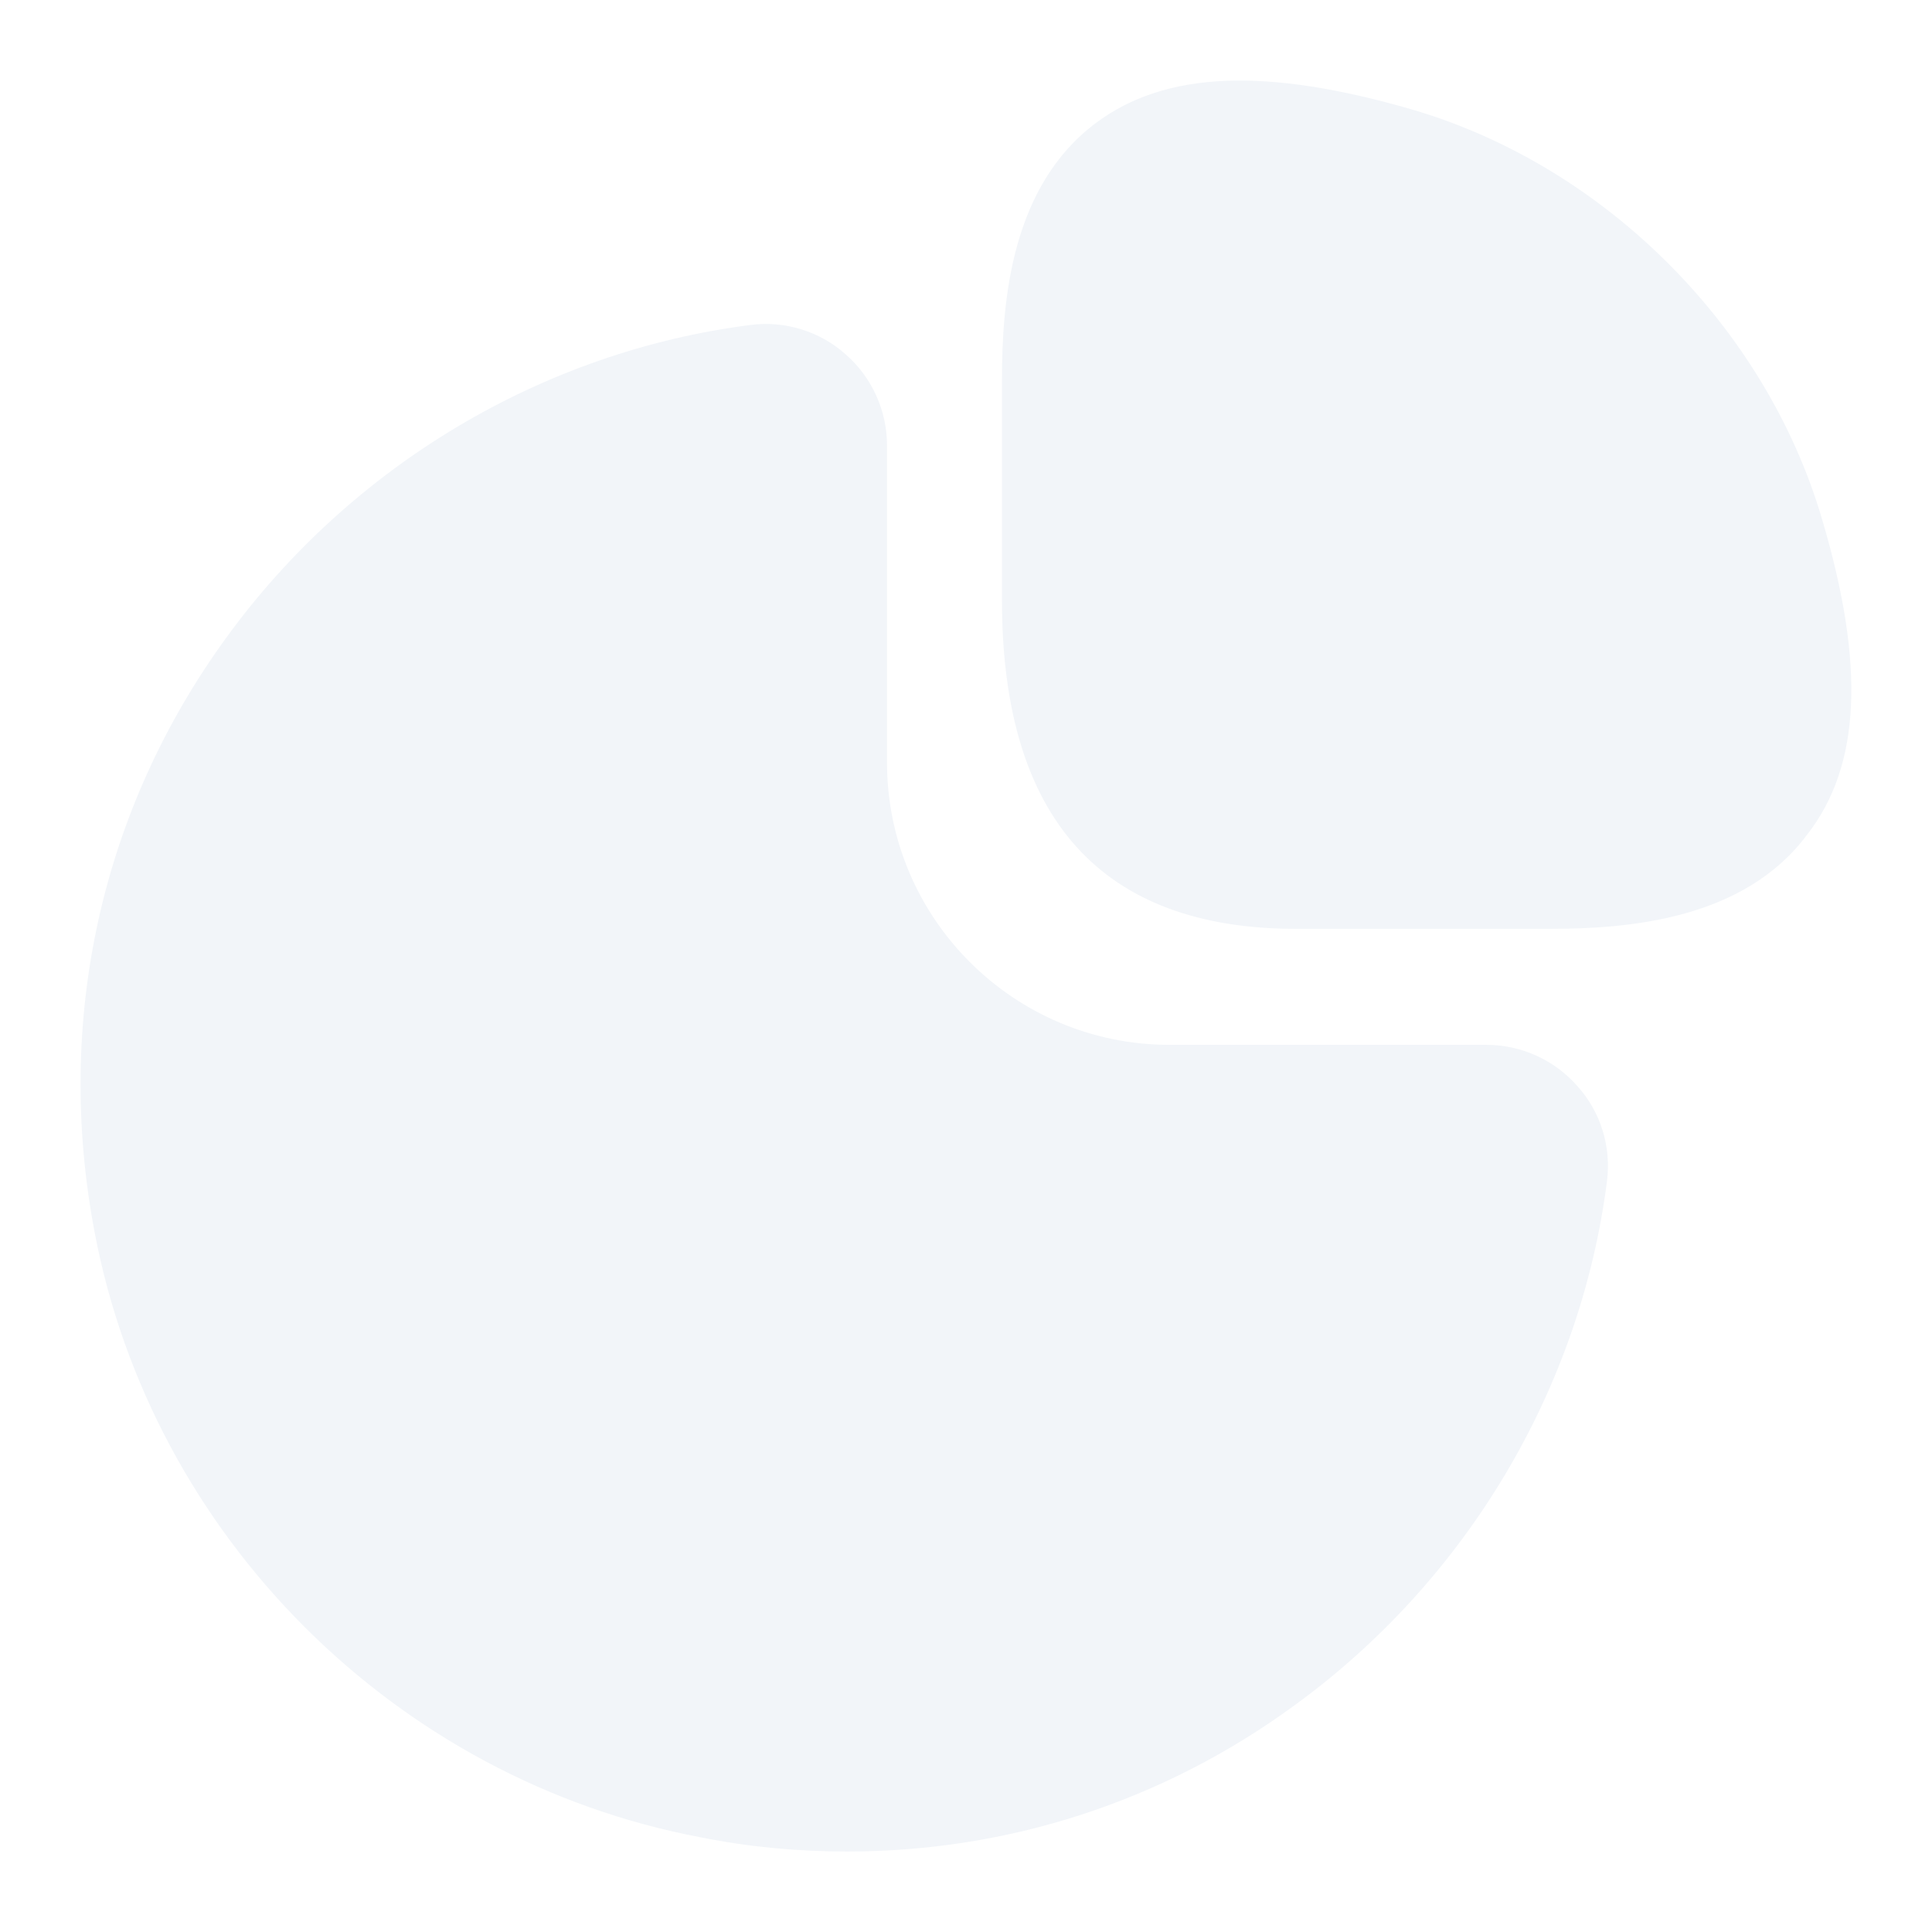
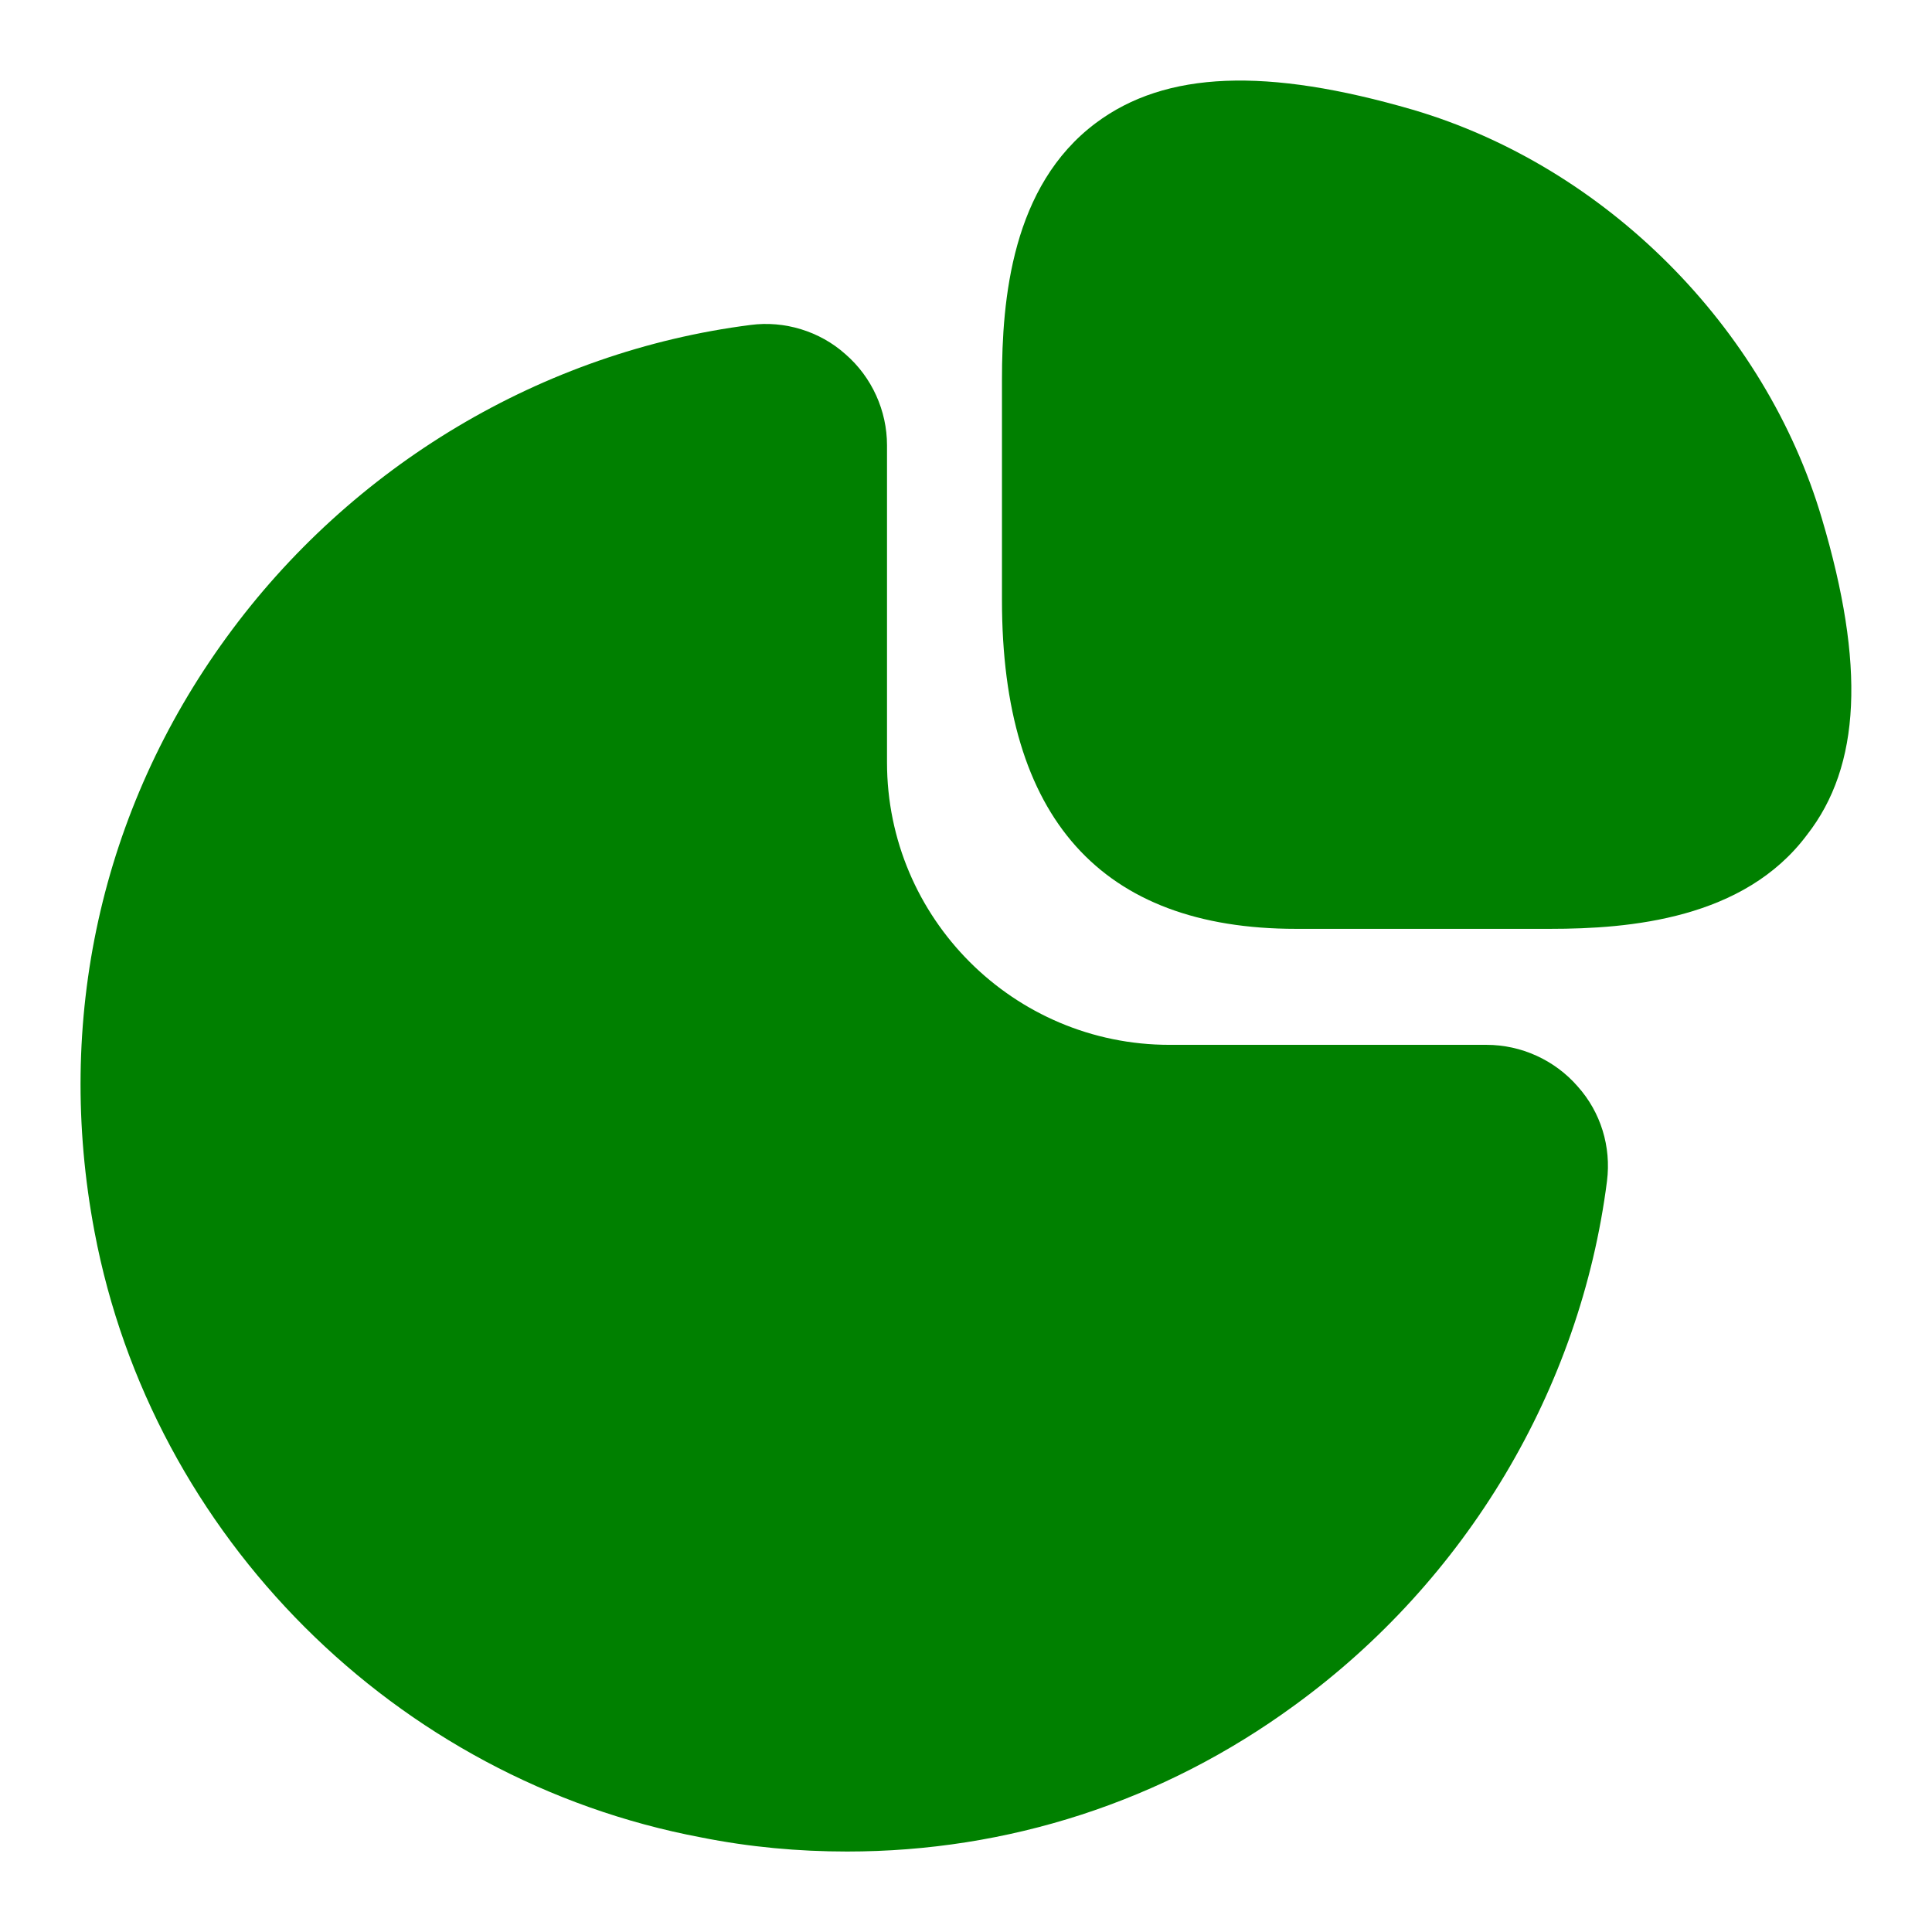
<svg xmlns="http://www.w3.org/2000/svg" width="26" height="26" viewBox="0 0 26 26" fill="none">
-   <path d="M24.519 6.982C23.757 4.396 21.6 2.239 19.014 1.477C17.047 0.905 15.689 0.952 14.748 1.655C13.616 2.501 13.484 4.027 13.484 5.111V8.078C13.484 11.01 14.819 12.5 17.441 12.5H20.861C21.933 12.5 23.471 12.369 24.317 11.236C25.044 10.307 25.103 8.948 24.519 6.982Z" fill="#F2F5F9" />
-   <path d="M21.232 14.621C20.922 14.264 20.47 14.061 20.005 14.061H15.739C13.641 14.061 11.937 12.357 11.937 10.26V5.993C11.937 5.529 11.735 5.076 11.377 4.766C11.031 4.456 10.555 4.313 10.102 4.373C7.302 4.73 4.728 6.267 3.047 8.579C1.355 10.903 0.735 13.739 1.272 16.576C2.046 20.675 5.323 23.952 9.435 24.727C10.09 24.858 10.745 24.917 11.401 24.917C13.558 24.917 15.643 24.25 17.419 22.951C19.731 21.271 21.268 18.697 21.626 15.896C21.685 15.431 21.542 14.967 21.232 14.621Z" fill="#F2F5F9" />
+   <path d="M24.519 6.982C23.757 4.396 21.6 2.239 19.014 1.477C17.047 0.905 15.689 0.952 14.748 1.655C13.616 2.501 13.484 4.027 13.484 5.111V8.078C13.484 11.01 14.819 12.5 17.441 12.5H20.861C21.933 12.5 23.471 12.369 24.317 11.236C25.044 10.307 25.103 8.948 24.519 6.982Z" fill="green" />
+   <path d="M21.232 14.621C20.922 14.264 20.47 14.061 20.005 14.061H15.739C13.641 14.061 11.937 12.357 11.937 10.26V5.993C11.937 5.529 11.735 5.076 11.377 4.766C11.031 4.456 10.555 4.313 10.102 4.373C7.302 4.73 4.728 6.267 3.047 8.579C1.355 10.903 0.735 13.739 1.272 16.576C2.046 20.675 5.323 23.952 9.435 24.727C10.09 24.858 10.745 24.917 11.401 24.917C13.558 24.917 15.643 24.25 17.419 22.951C19.731 21.271 21.268 18.697 21.626 15.896C21.685 15.431 21.542 14.967 21.232 14.621Z" fill="green" />
</svg>
